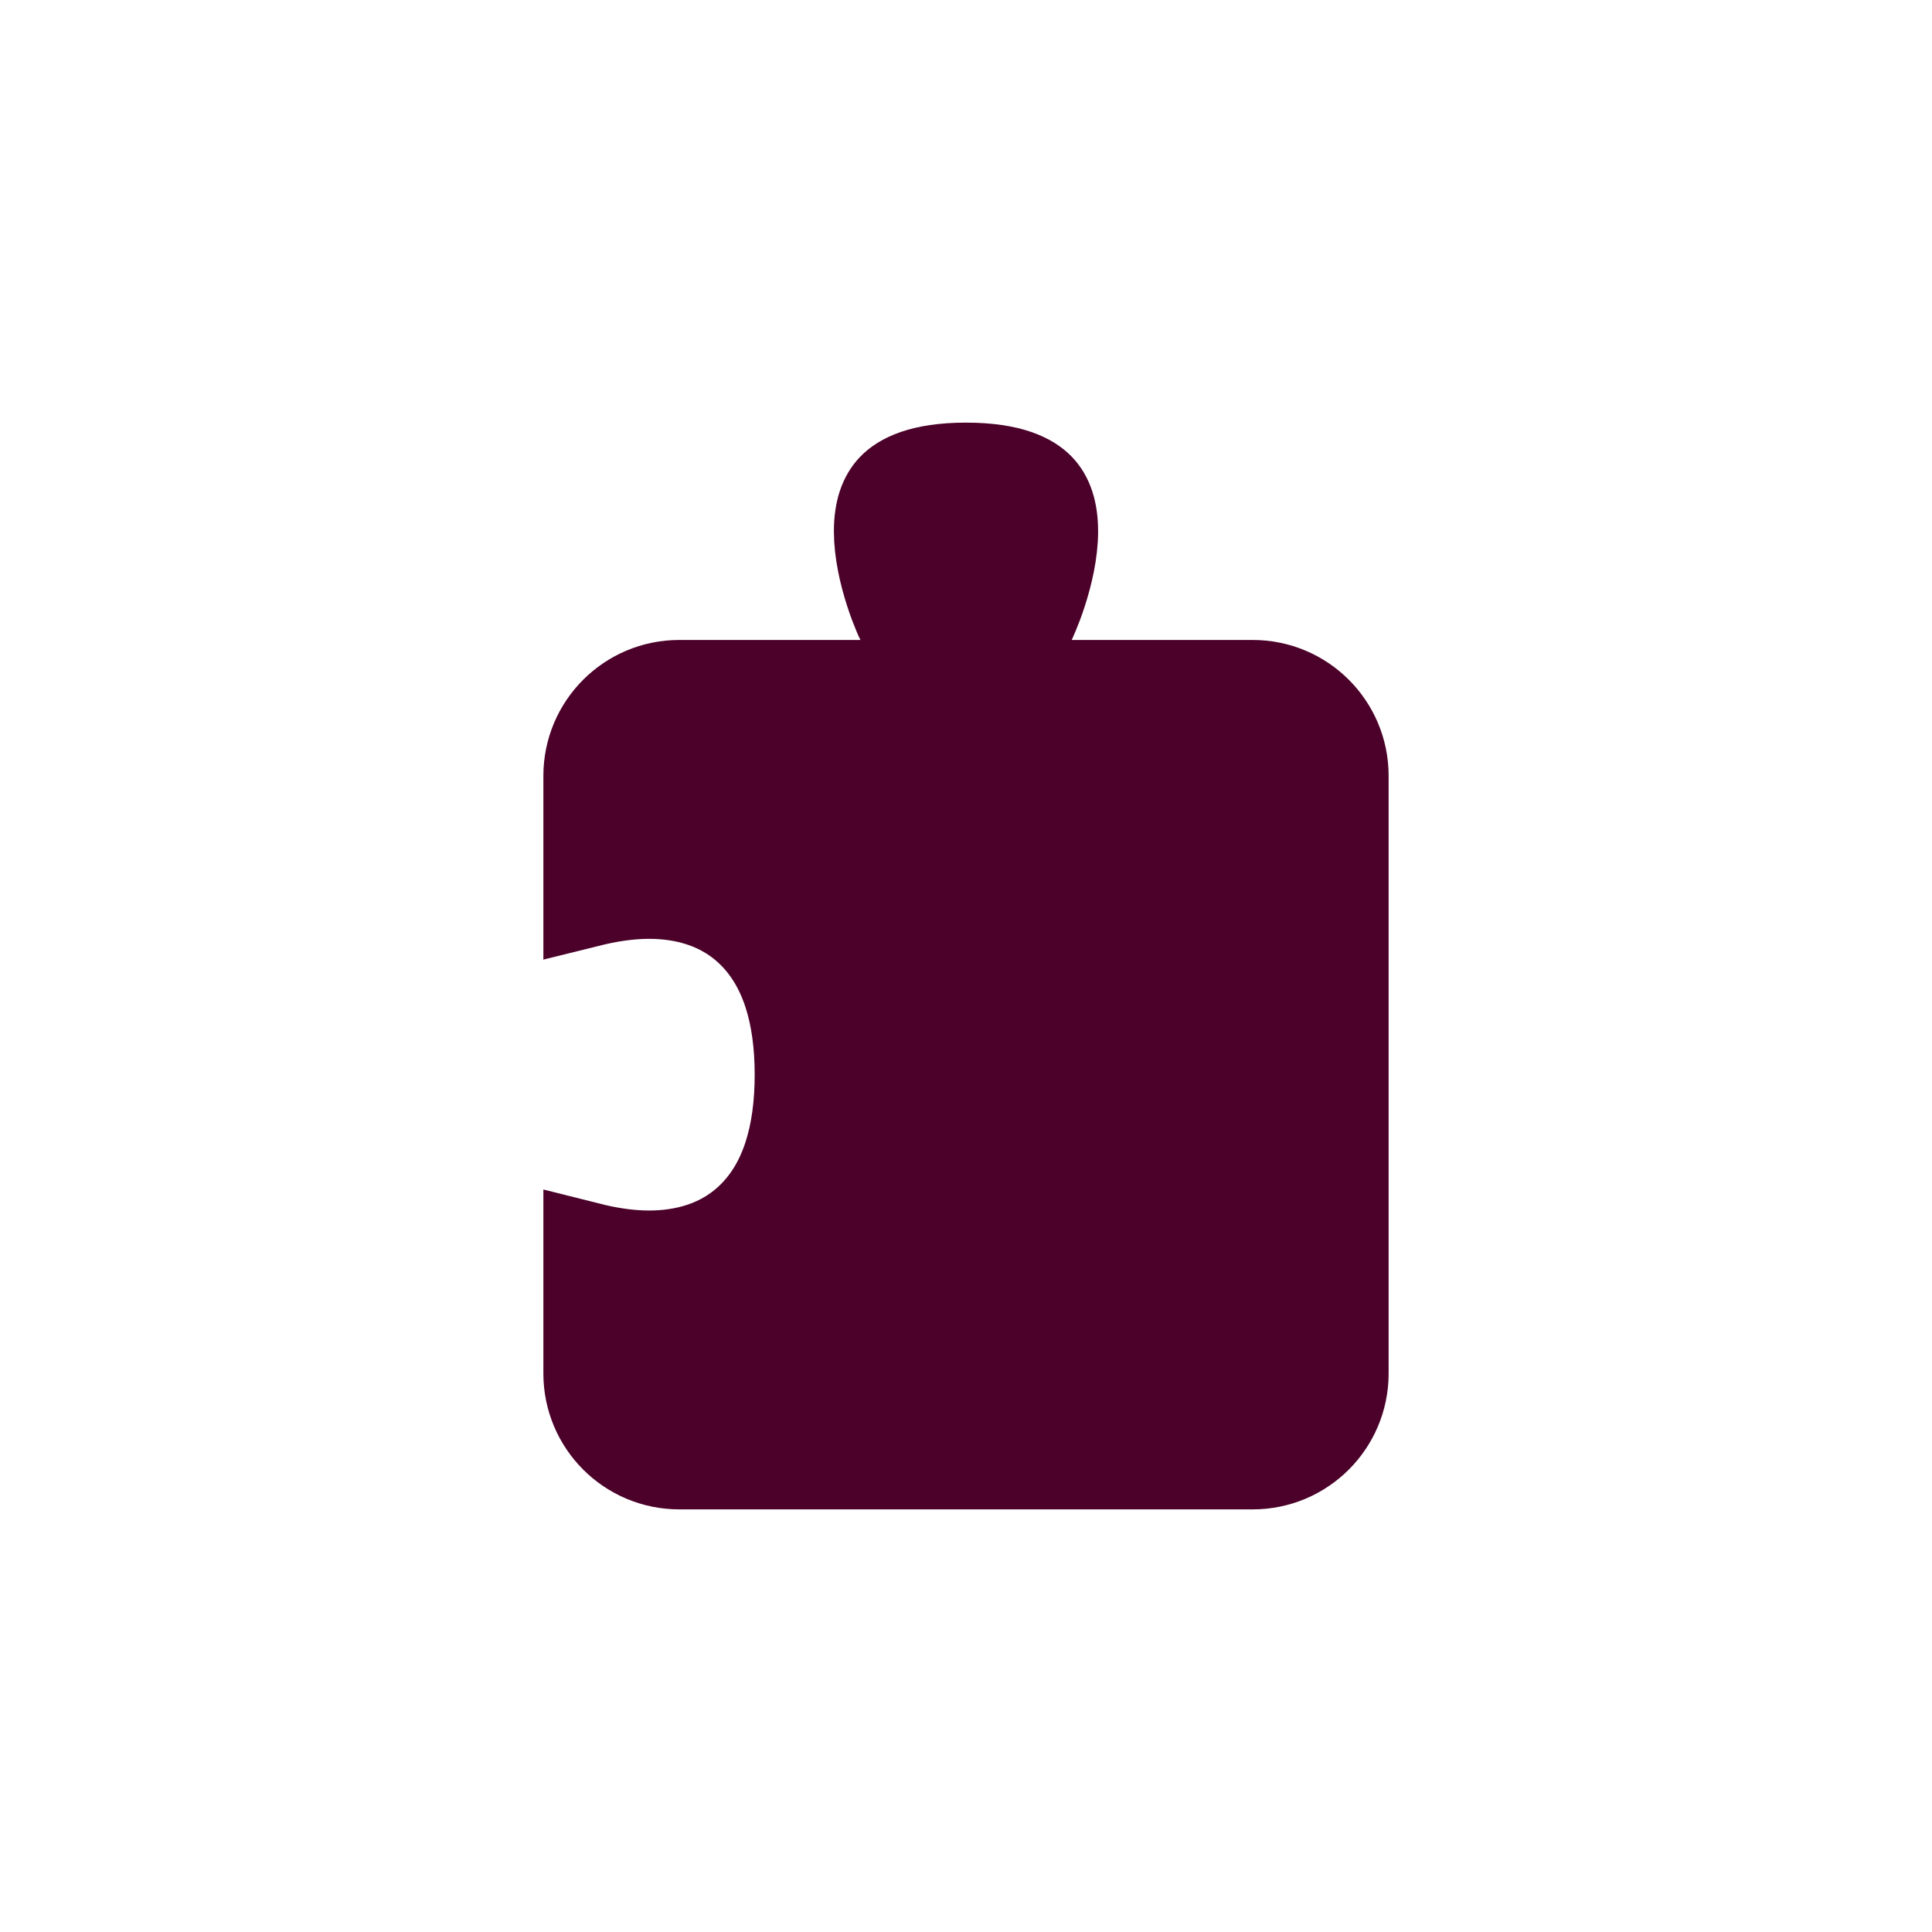
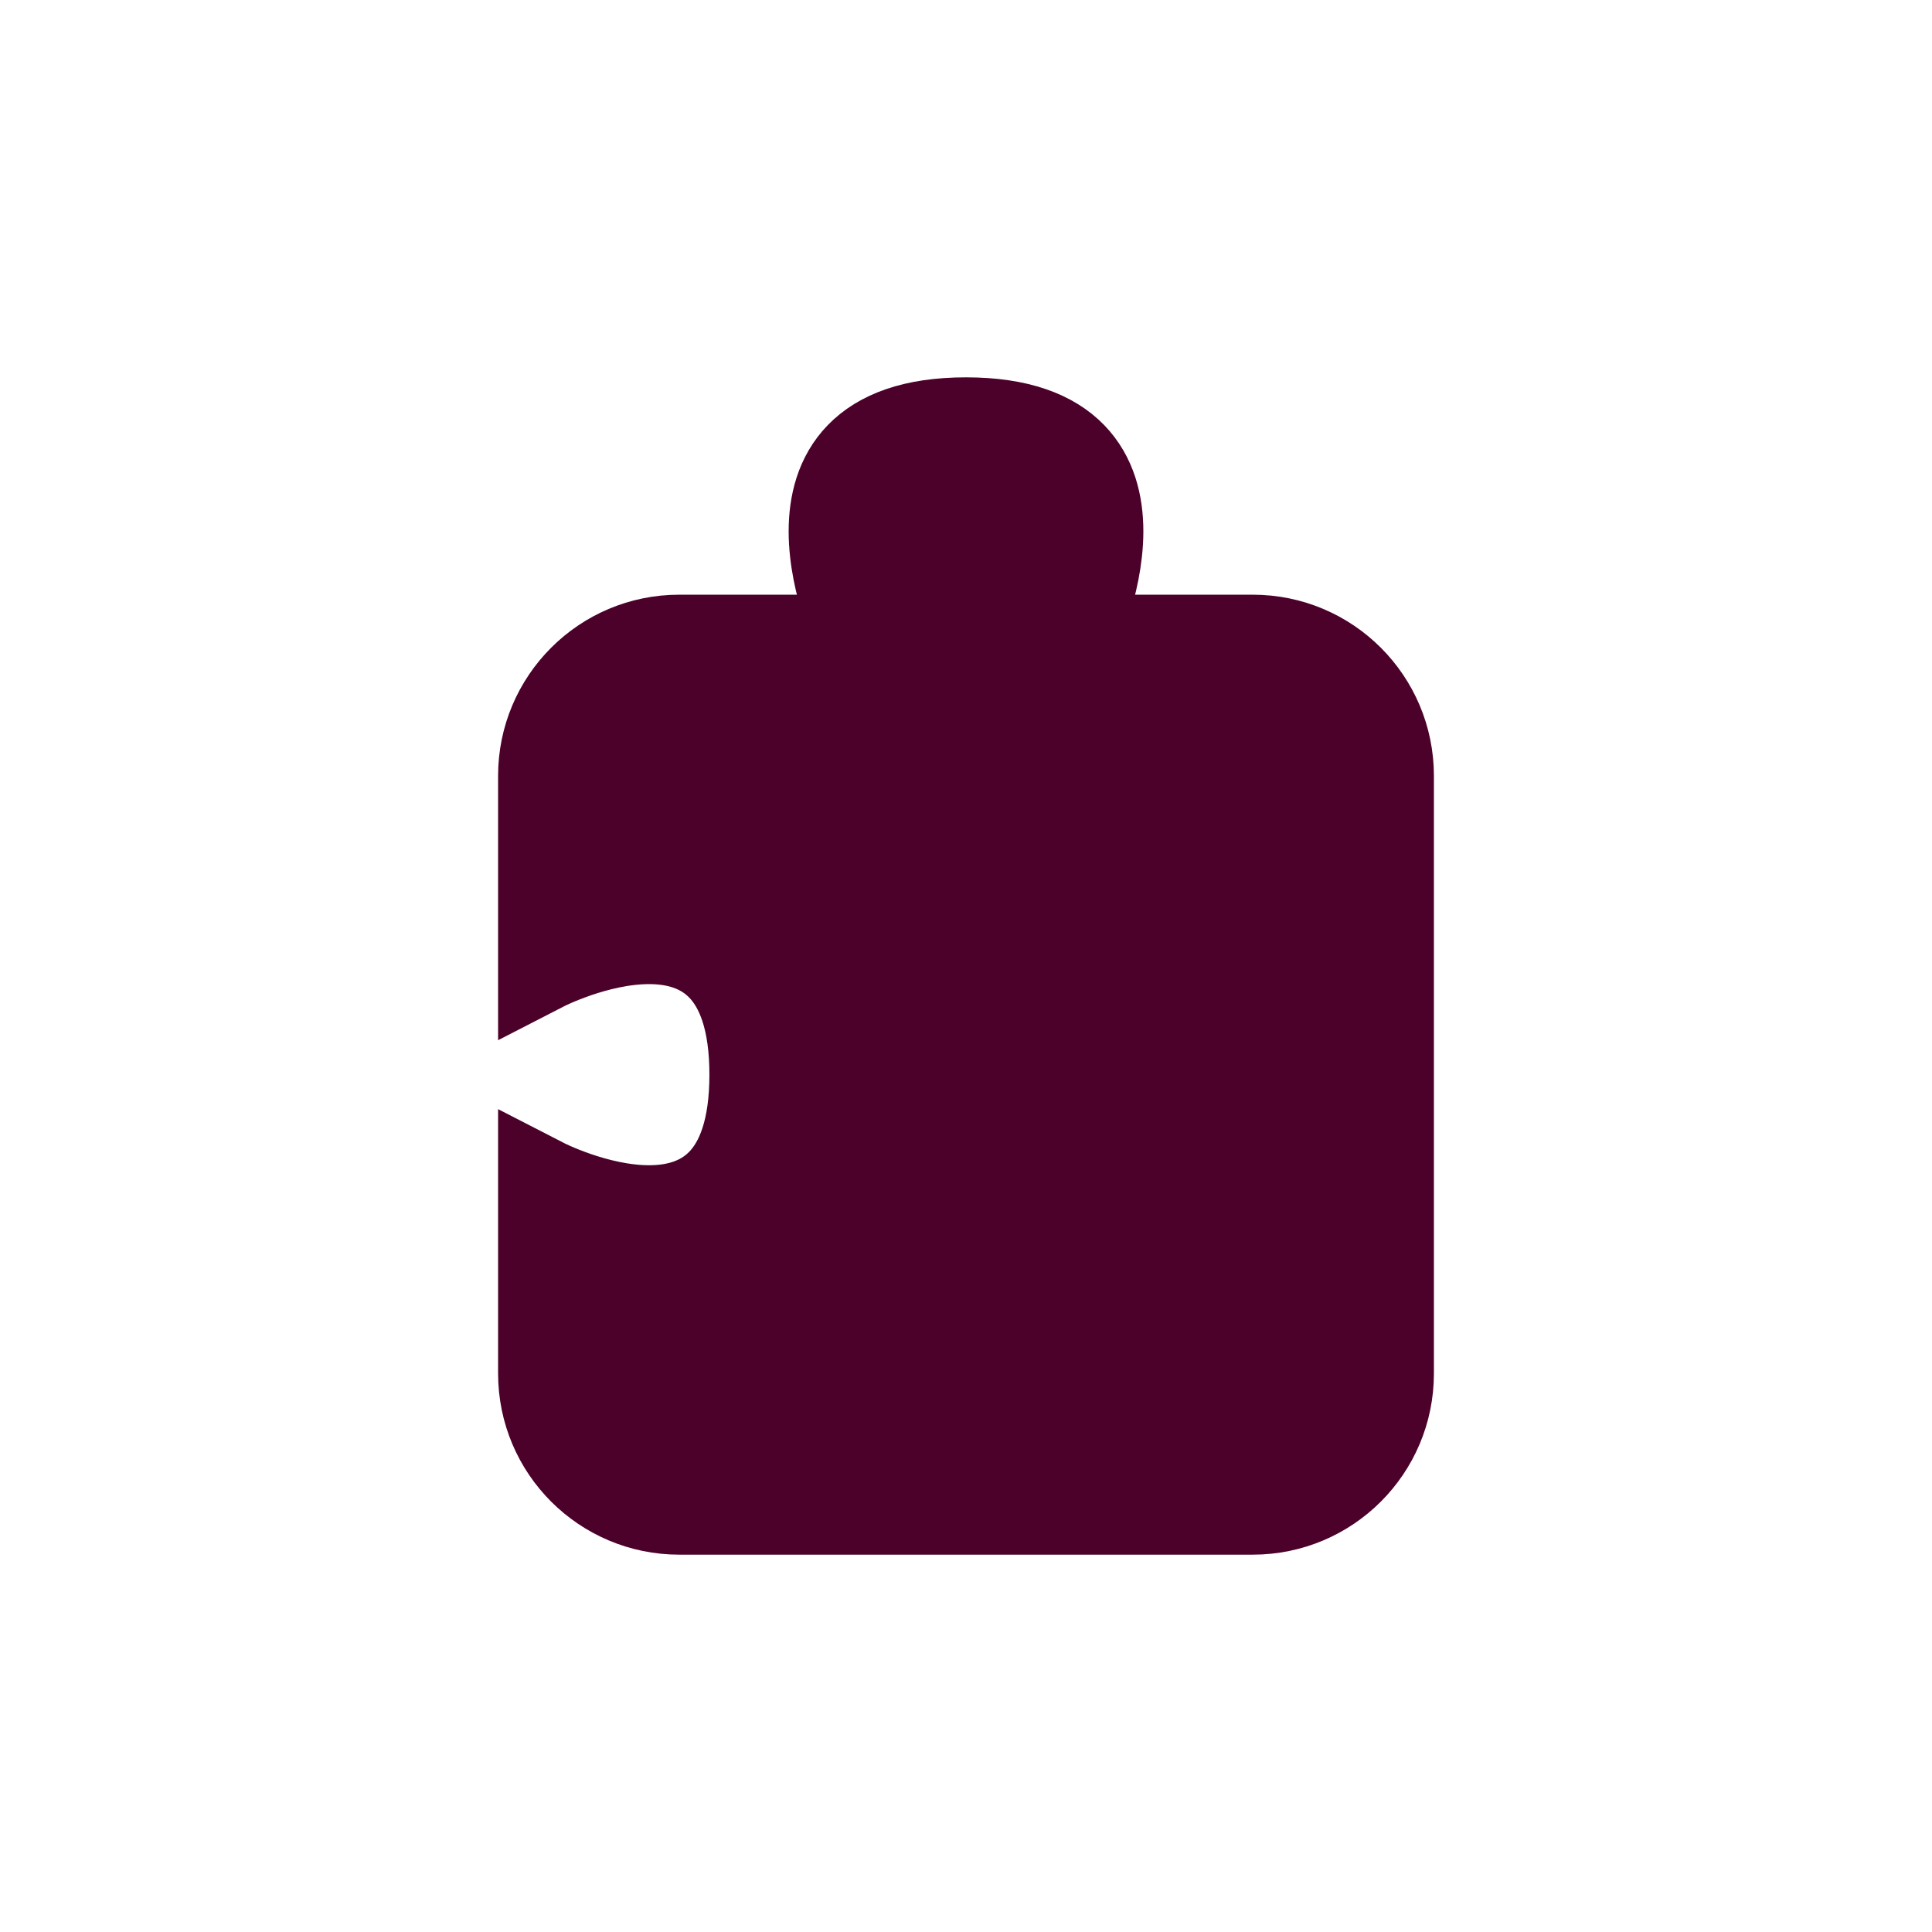
<svg xmlns="http://www.w3.org/2000/svg" width="32" height="32" viewBox="0 0 32 32" fill="none">
-   <path d="M22.25 12.85V22.75C22.25 23.578 21.578 24.25 20.75 24.25H11.25C10.422 24.25 9.75 23.578 9.75 22.75V20.664C10.048 20.739 10.393 20.8 10.75 20.8C11.309 20.8 11.974 20.655 12.491 20.123C13.005 19.595 13.25 18.81 13.25 17.8C13.25 16.79 13.005 16.006 12.491 15.477C11.974 14.945 11.309 14.8 10.75 14.8C10.393 14.8 10.048 14.861 9.75 14.935V12.85C9.75 12.021 10.422 11.35 11.25 11.35H15.448L14.926 10.273C14.926 10.273 14.925 10.272 14.924 10.271C14.922 10.267 14.918 10.26 14.914 10.25C14.905 10.23 14.891 10.198 14.874 10.157C14.839 10.074 14.792 9.952 14.745 9.807C14.648 9.506 14.562 9.14 14.562 8.8C14.562 8.46 14.646 8.232 14.788 8.085C14.927 7.942 15.247 7.75 16 7.75C16.753 7.75 17.073 7.942 17.212 8.085C17.354 8.232 17.438 8.46 17.438 8.8C17.438 9.14 17.352 9.506 17.255 9.807C17.208 9.952 17.161 10.074 17.126 10.157C17.109 10.198 17.095 10.23 17.086 10.25C17.081 10.26 17.078 10.267 17.076 10.271C17.076 10.272 17.075 10.273 17.075 10.273L16.552 11.35H20.75C21.578 11.35 22.25 12.021 22.25 12.85Z" fill="#4B0129" stroke="#4B0129" stroke-width="1.5" />
+   <path d="M23 22.75V12.85C23 11.607 21.993 10.6 20.75 10.6H17.75C17.75 10.6 19.5 7 16 7C12.5 7 14.25 10.6 14.25 10.6H11.25C10.007 10.6 9 11.607 9 12.85V16C9 16 12.5 14.2 12.5 17.8C12.5 21.4 9 19.6 9 19.6V22.75C9 23.993 10.007 25 11.25 25H20.75C21.993 25 23 23.993 23 22.75Z" fill="#4B0129" stroke="#4B0129" stroke-width="1.5" />
</svg>
